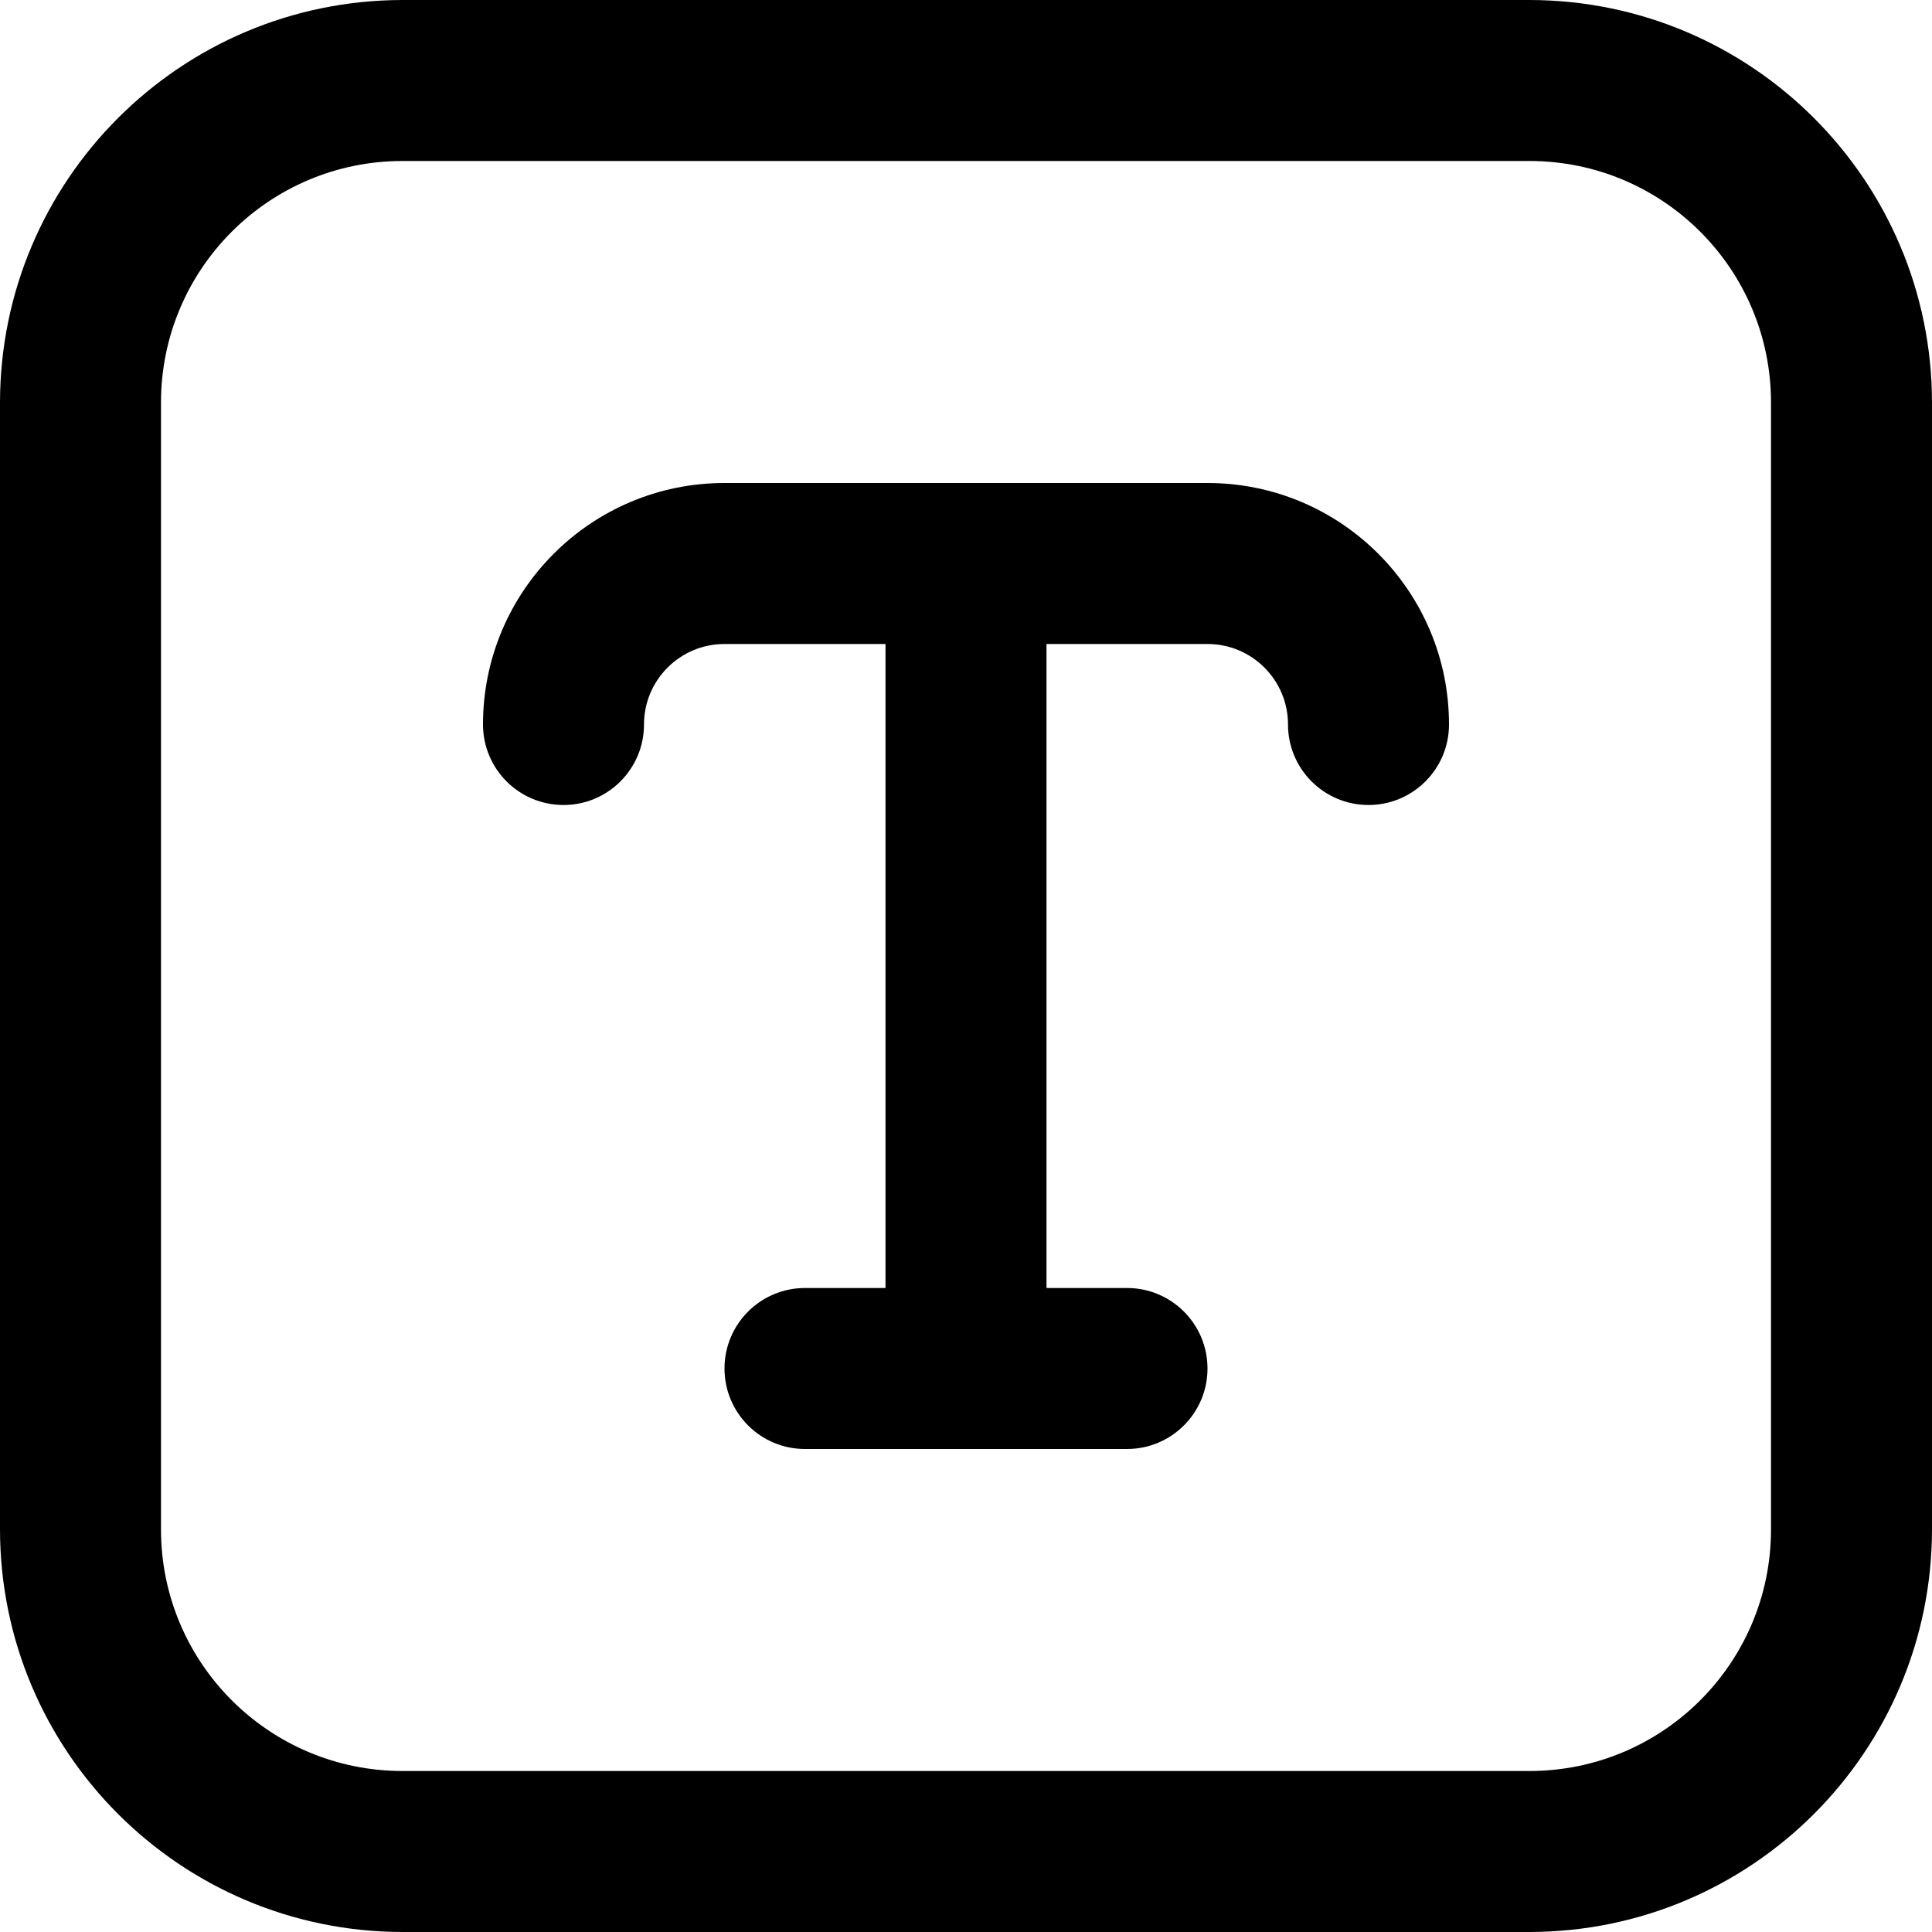
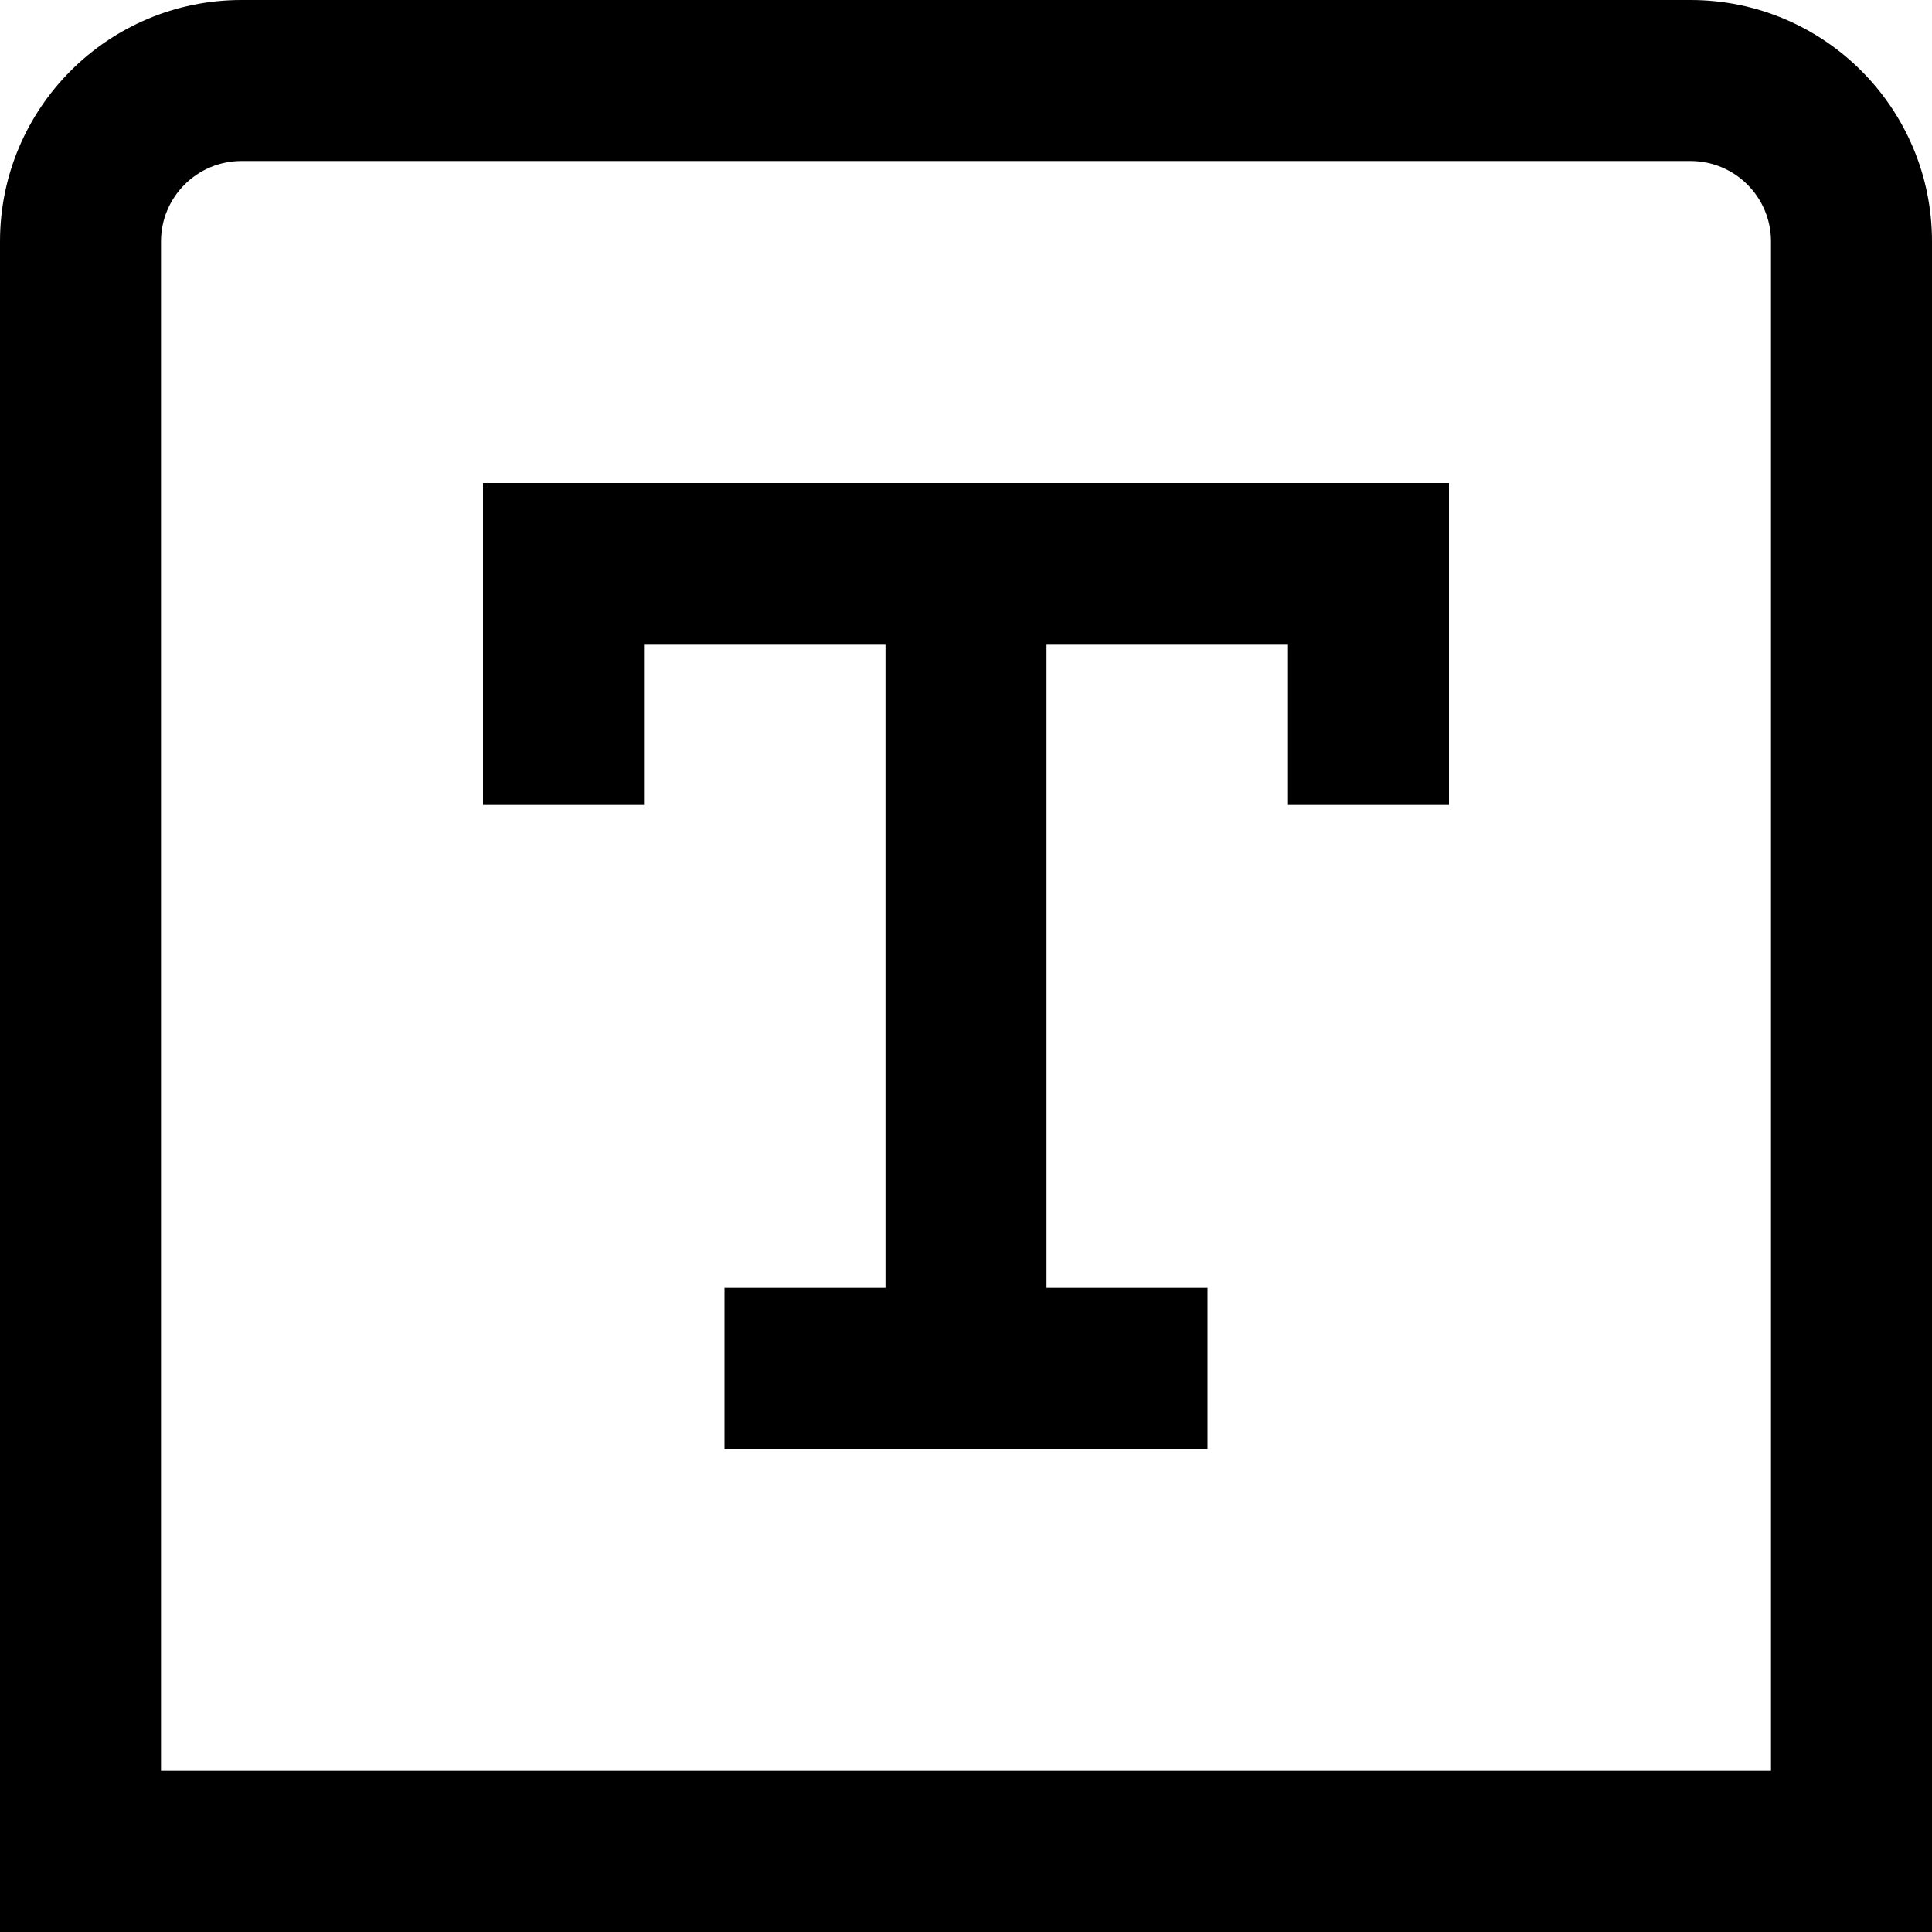
- <svg xmlns="http://www.w3.org/2000/svg" id="Layer_1" data-name="Layer 1" viewBox="0 0 24 24">
-   <path d="M19,0H5A5.006,5.006,0,0,0,0,5V19a5.006,5.006,0,0,0,5,5H19a5.006,5.006,0,0,0,5-5V5A5.006,5.006,0,0,0,19,0Zm3,19a3,3,0,0,1-3,3H5a3,3,0,0,1-3-3V5A3,3,0,0,1,5,2H19a3,3,0,0,1,3,3ZM18,9a1,1,0,0,1-2,0,1,1,0,0,0-1-1H13v8h1a1,1,0,0,1,0,2H10a1,1,0,0,1,0-2h1V8H9A1,1,0,0,0,8,9,1,1,0,0,1,6,9,3,3,0,0,1,9,6h6A3,3,0,0,1,18,9Z" />
+ <svg xmlns="http://www.w3.org/2000/svg" id="Layer_1" height="512" viewBox="0 0 24 24" width="512" data-name="Layer 1">
+   <path d="m21 0h-18a3 3 0 0 0 -3 3v21h24v-21a3 3 0 0 0 -3-3zm1 22h-20v-19a1 1 0 0 1 1-1h18a1 1 0 0 1 1 1zm-16-16h12v4h-2v-2h-3v8h2v2h-6v-2h2v-8h-3v2h-2z" />
</svg>
